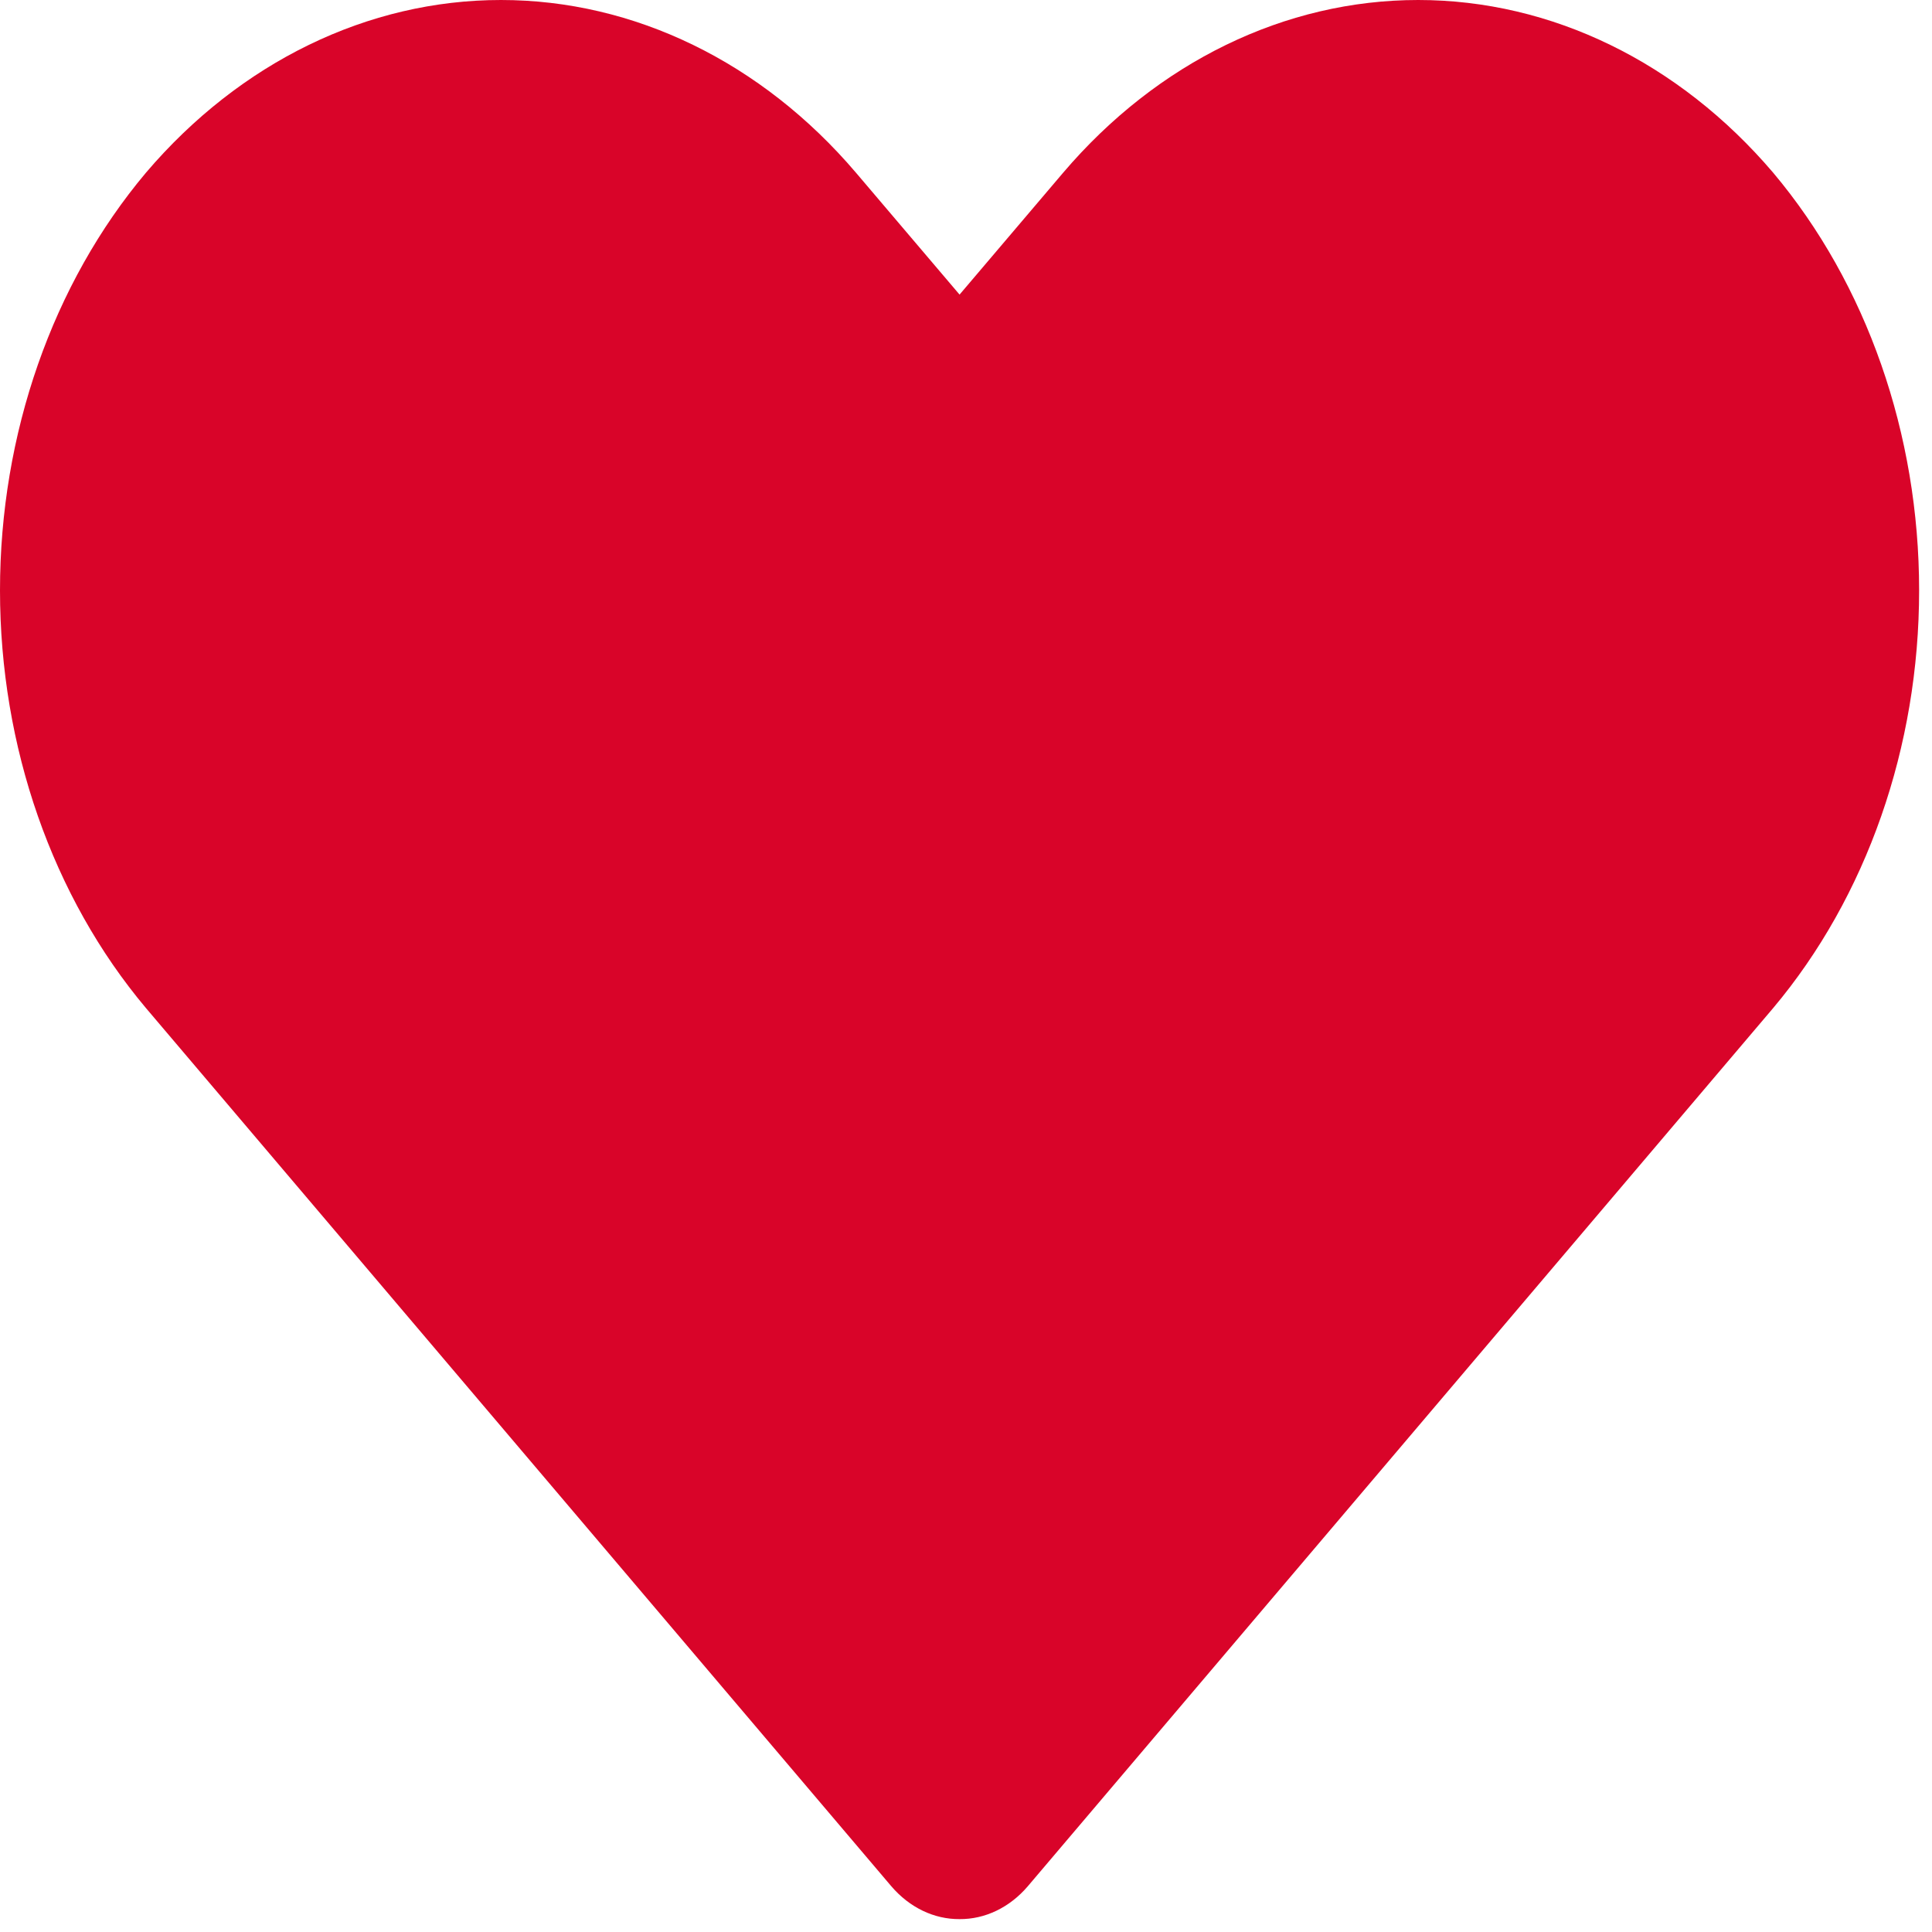
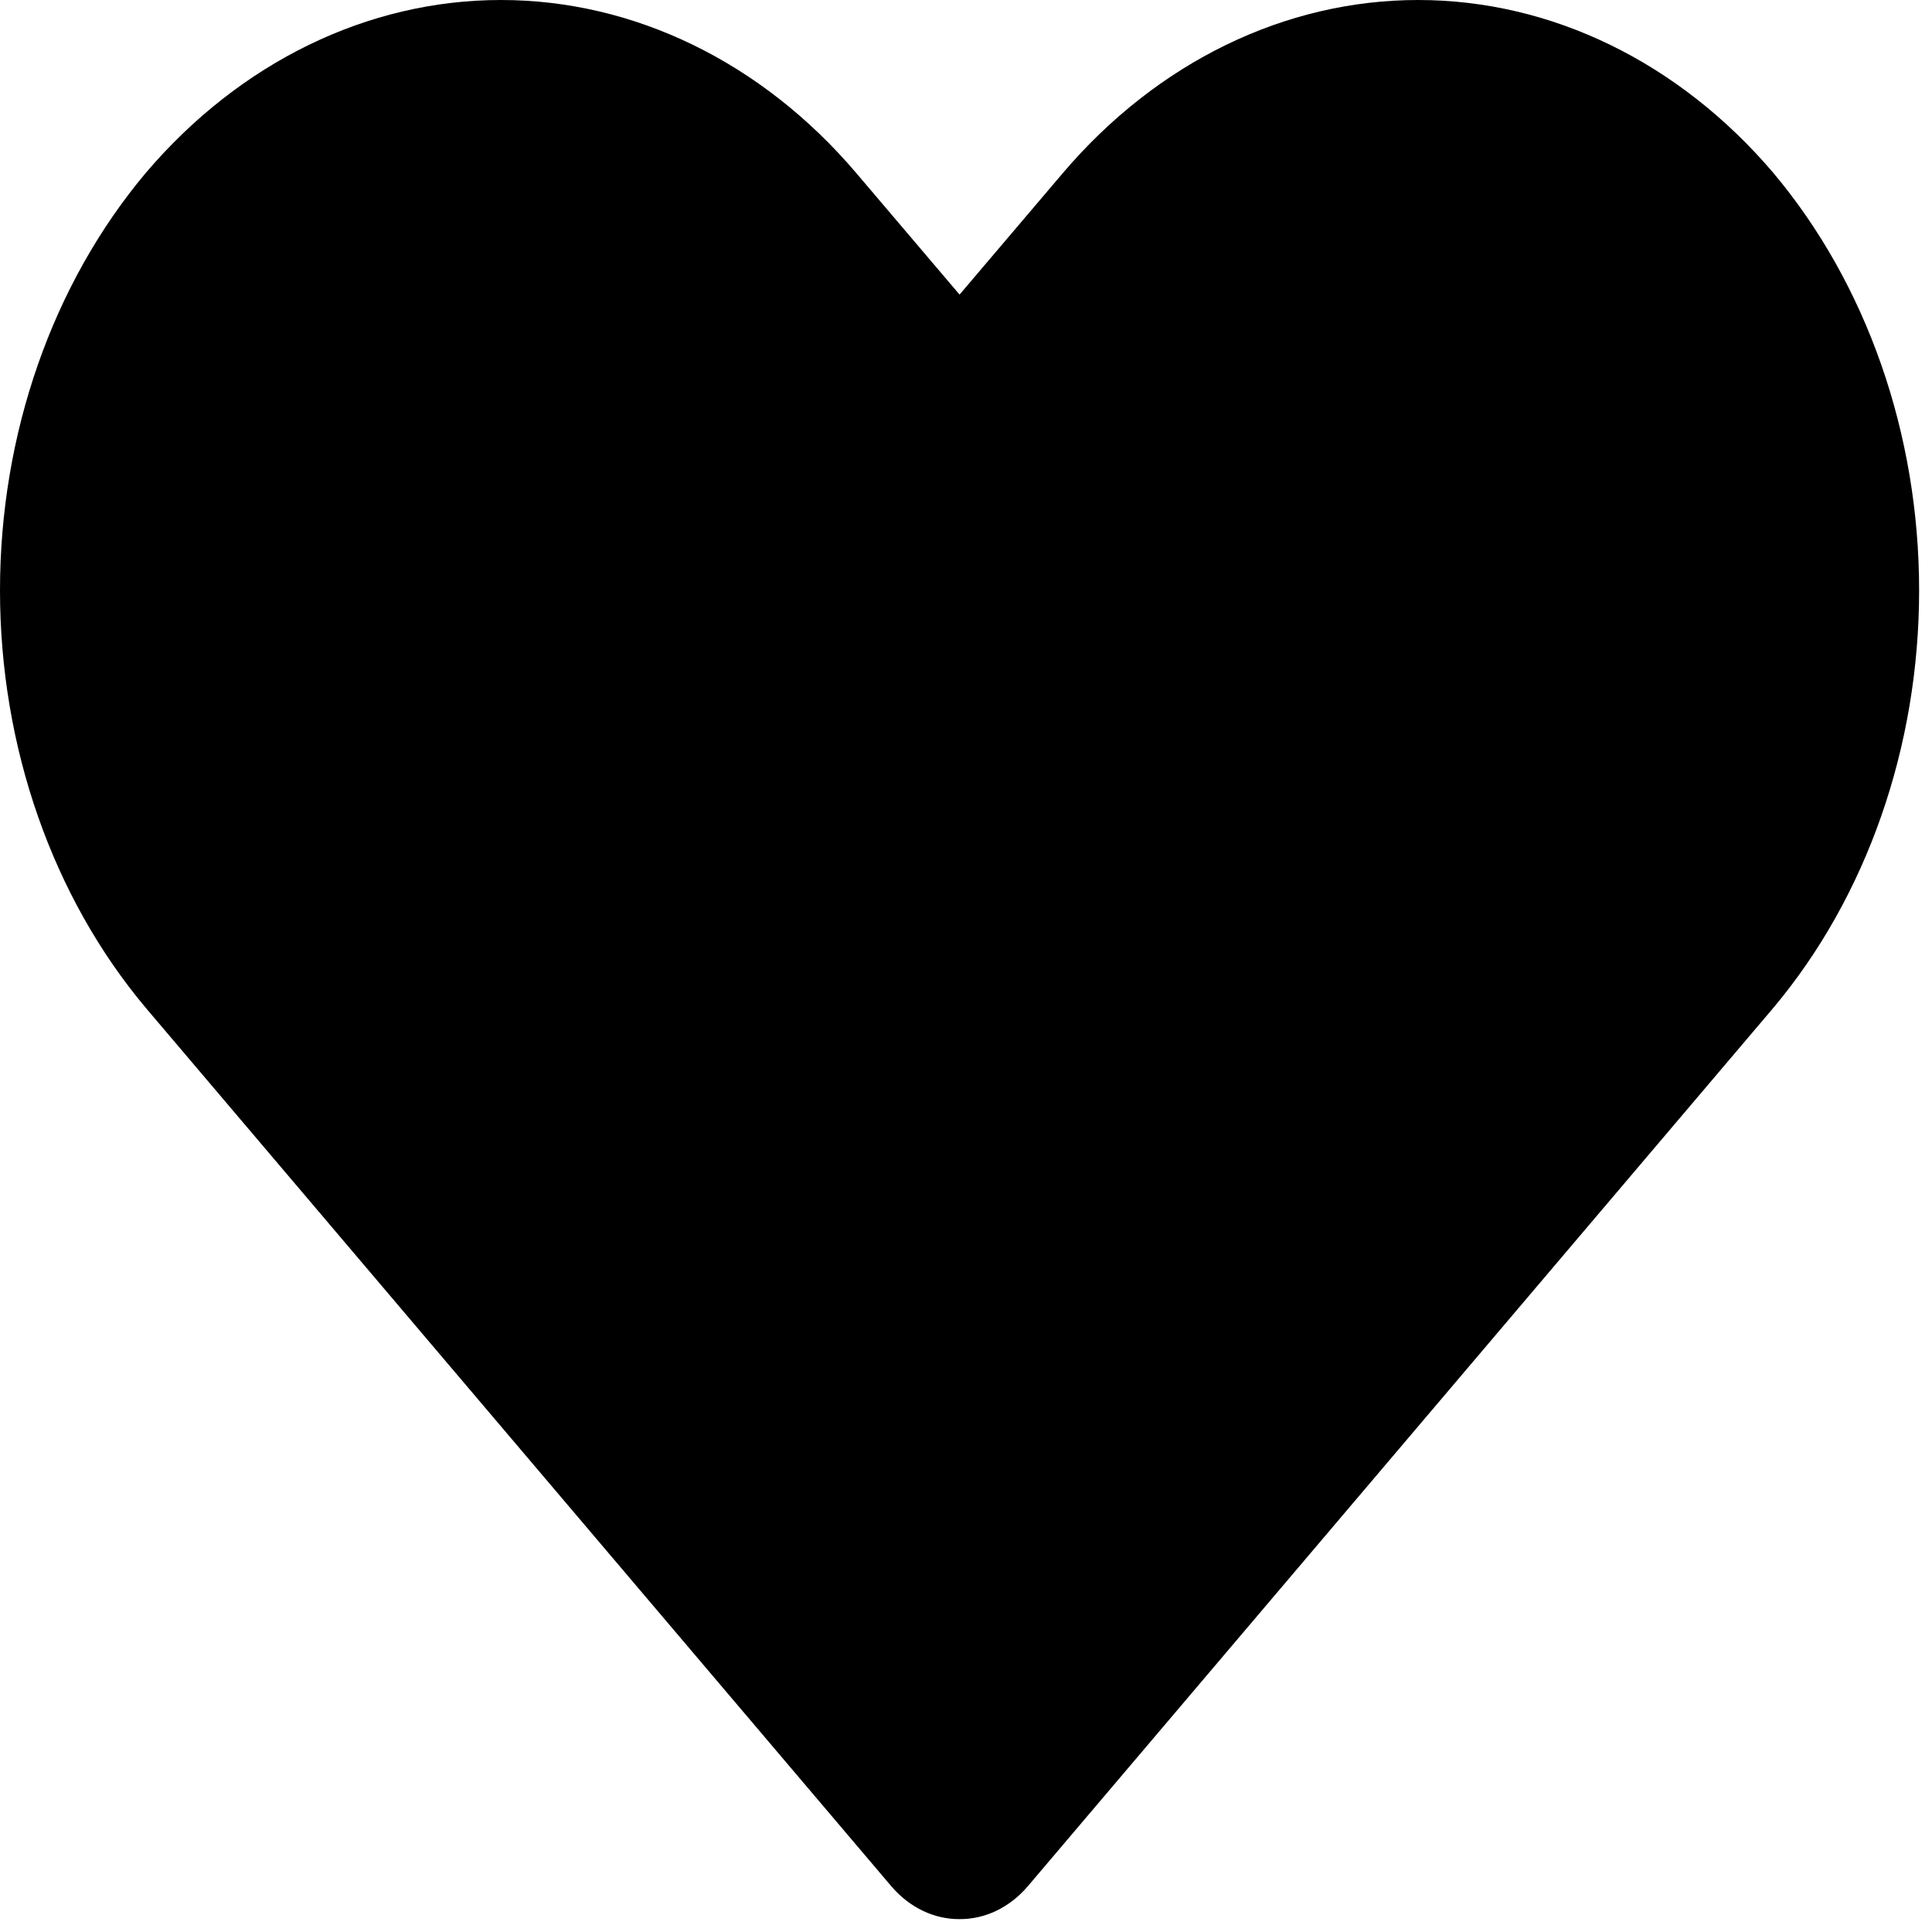
<svg xmlns="http://www.w3.org/2000/svg" width="87" height="87" viewBox="0 0 87 87" fill="none">
-   <path d="M43.21 86.42C42.641 86.424 42.078 86.296 41.551 86.043C41.025 85.79 40.546 85.417 40.142 84.946L6.573 45.395C2.362 40.388 0 33.629 0 26.585C0 19.541 2.362 12.782 6.573 7.776C10.817 2.796 16.565 0 22.558 0C28.552 0 34.3 2.796 38.544 7.776L43.21 13.266L47.876 7.776C52.12 2.796 57.868 0 63.862 0C69.855 0 75.603 2.796 79.847 7.776C84.058 12.782 86.42 19.541 86.42 26.585C86.42 33.629 84.058 40.388 79.847 45.395L46.278 84.946C45.874 85.417 45.395 85.79 44.869 86.043C44.342 86.296 43.779 86.424 43.21 86.42Z" fill="#D90429" />
+   <path d="M43.21 86.42C42.641 86.424 42.078 86.296 41.551 86.043C41.025 85.79 40.546 85.417 40.142 84.946L6.573 45.395C2.362 40.388 0 33.629 0 26.585C0 19.541 2.362 12.782 6.573 7.776C10.817 2.796 16.565 0 22.558 0C28.552 0 34.3 2.796 38.544 7.776L43.21 13.266L47.876 7.776C52.12 2.796 57.868 0 63.862 0C69.855 0 75.603 2.796 79.847 7.776C84.058 12.782 86.42 19.541 86.42 26.585C86.42 33.629 84.058 40.388 79.847 45.395L46.278 84.946C45.874 85.417 45.395 85.79 44.869 86.043C44.342 86.296 43.779 86.424 43.21 86.42Z" fill="currentColor" />
</svg>
